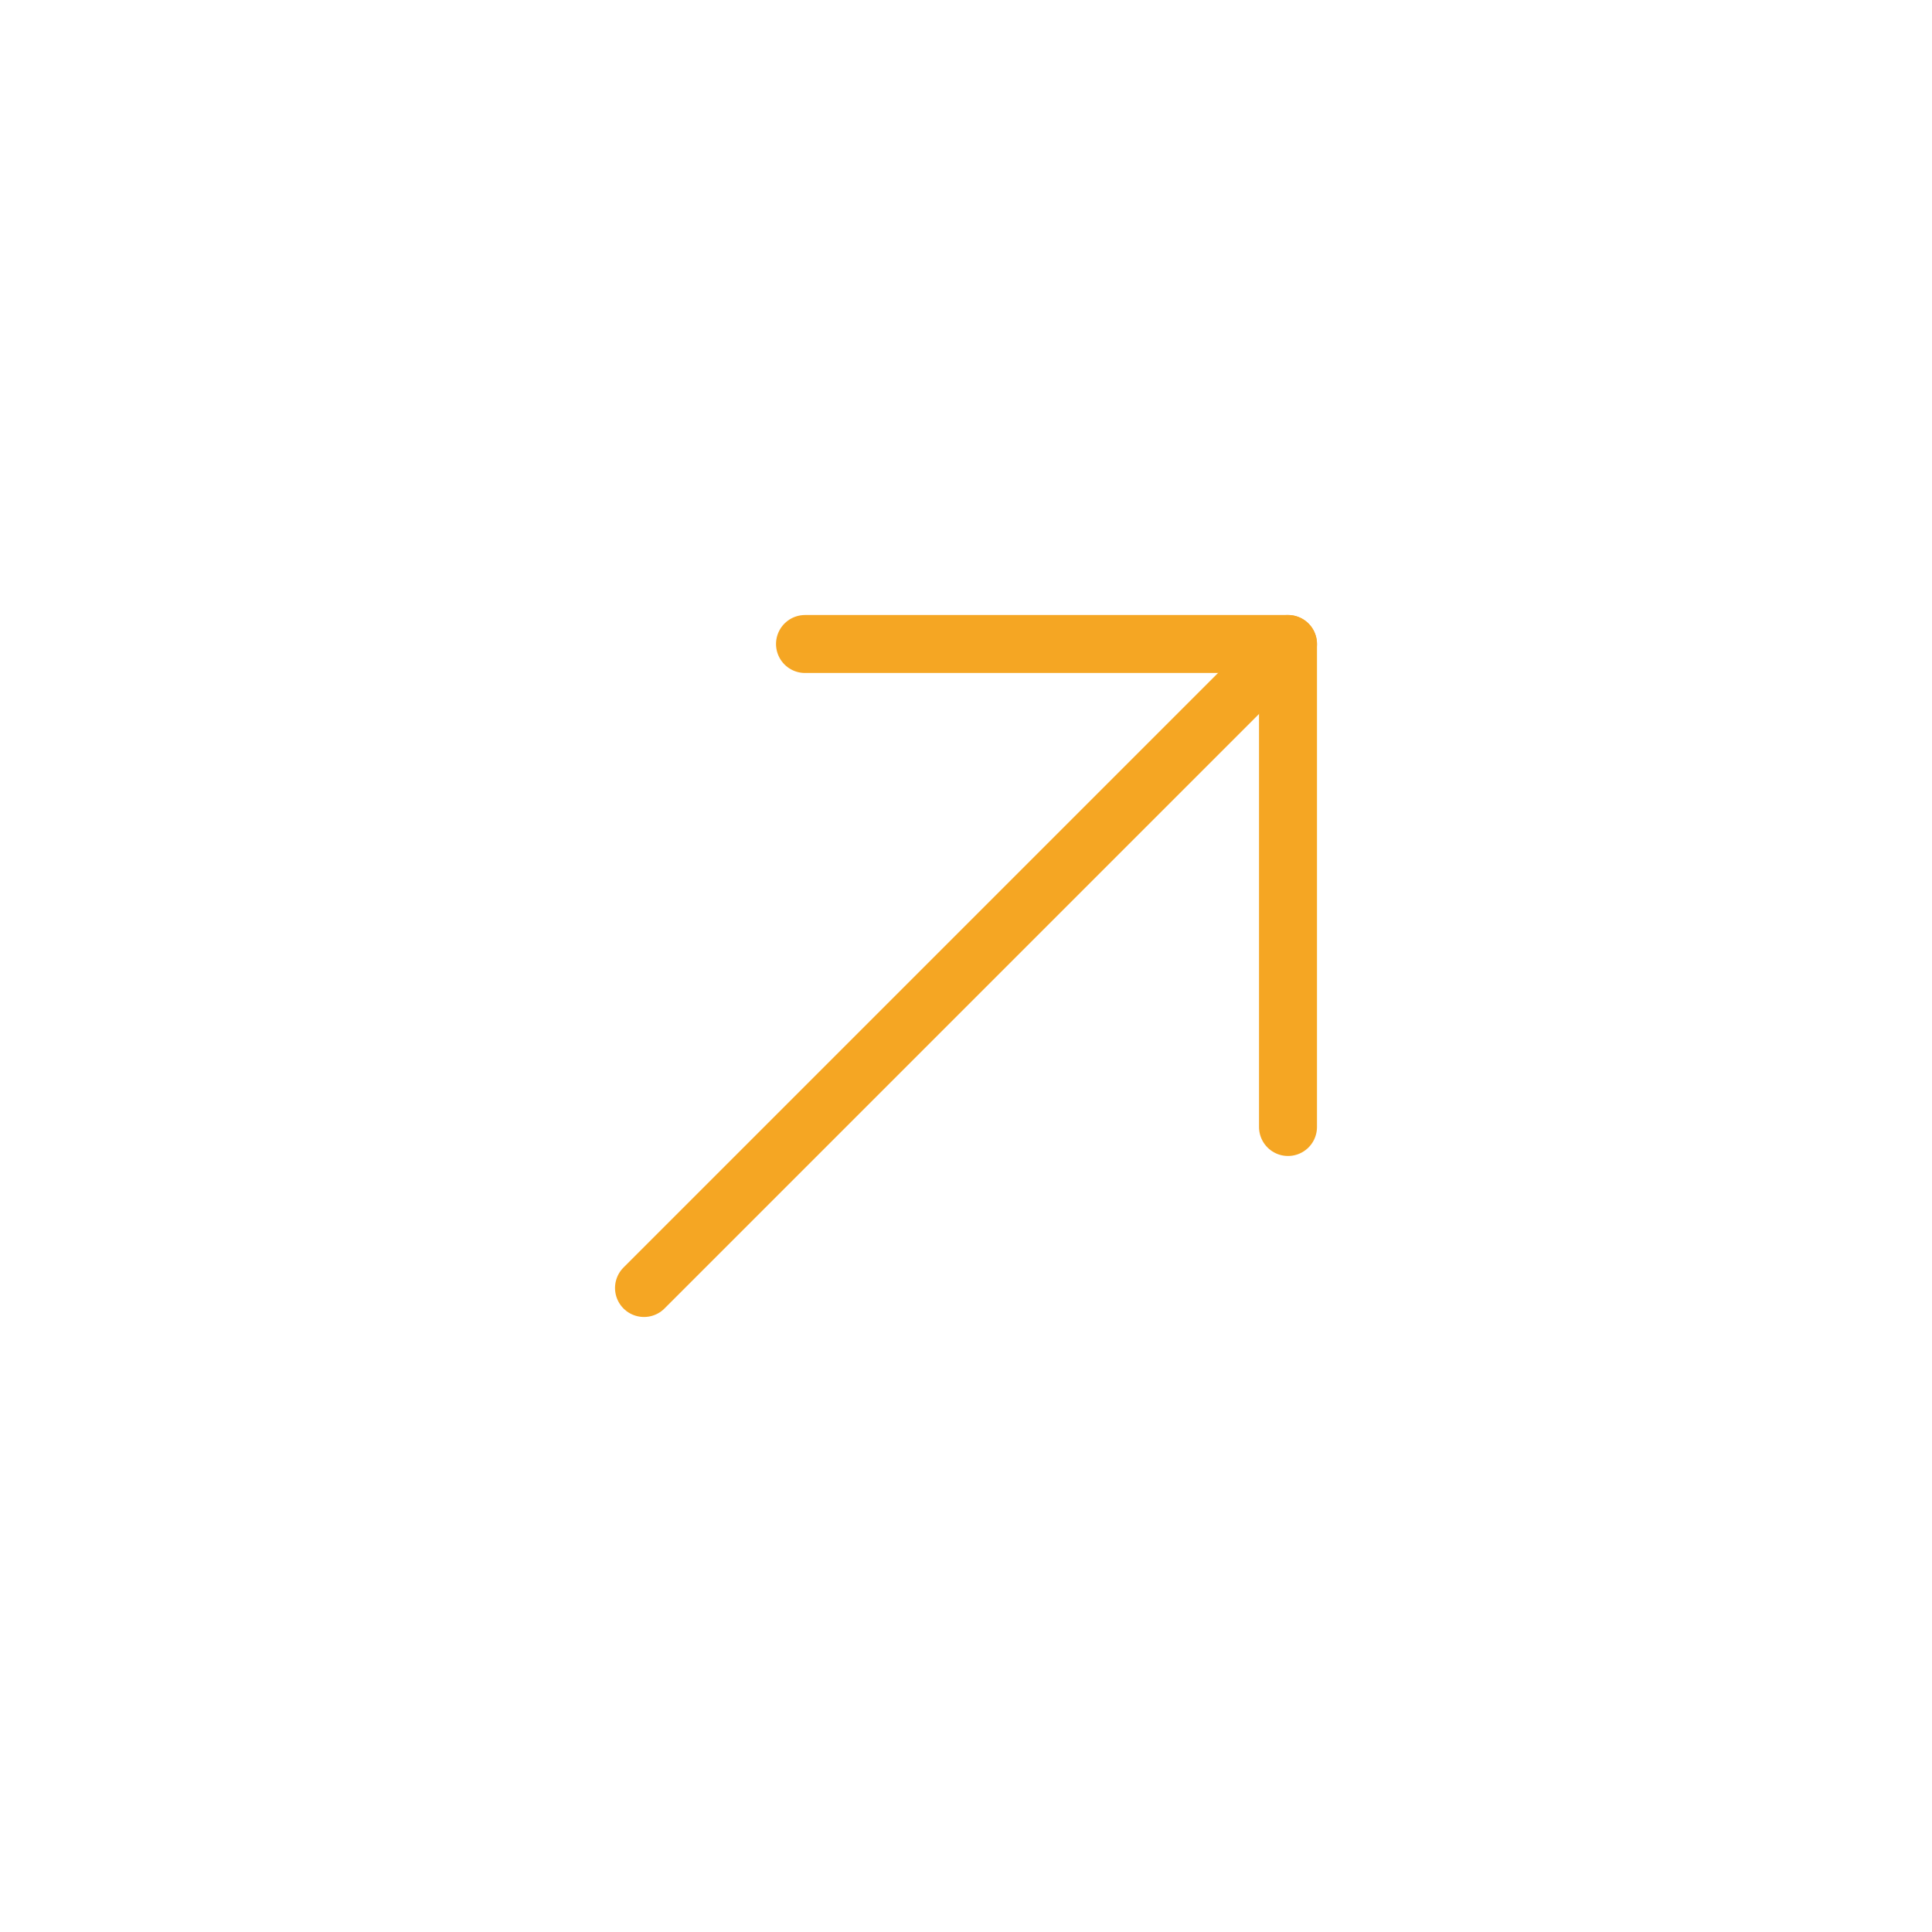
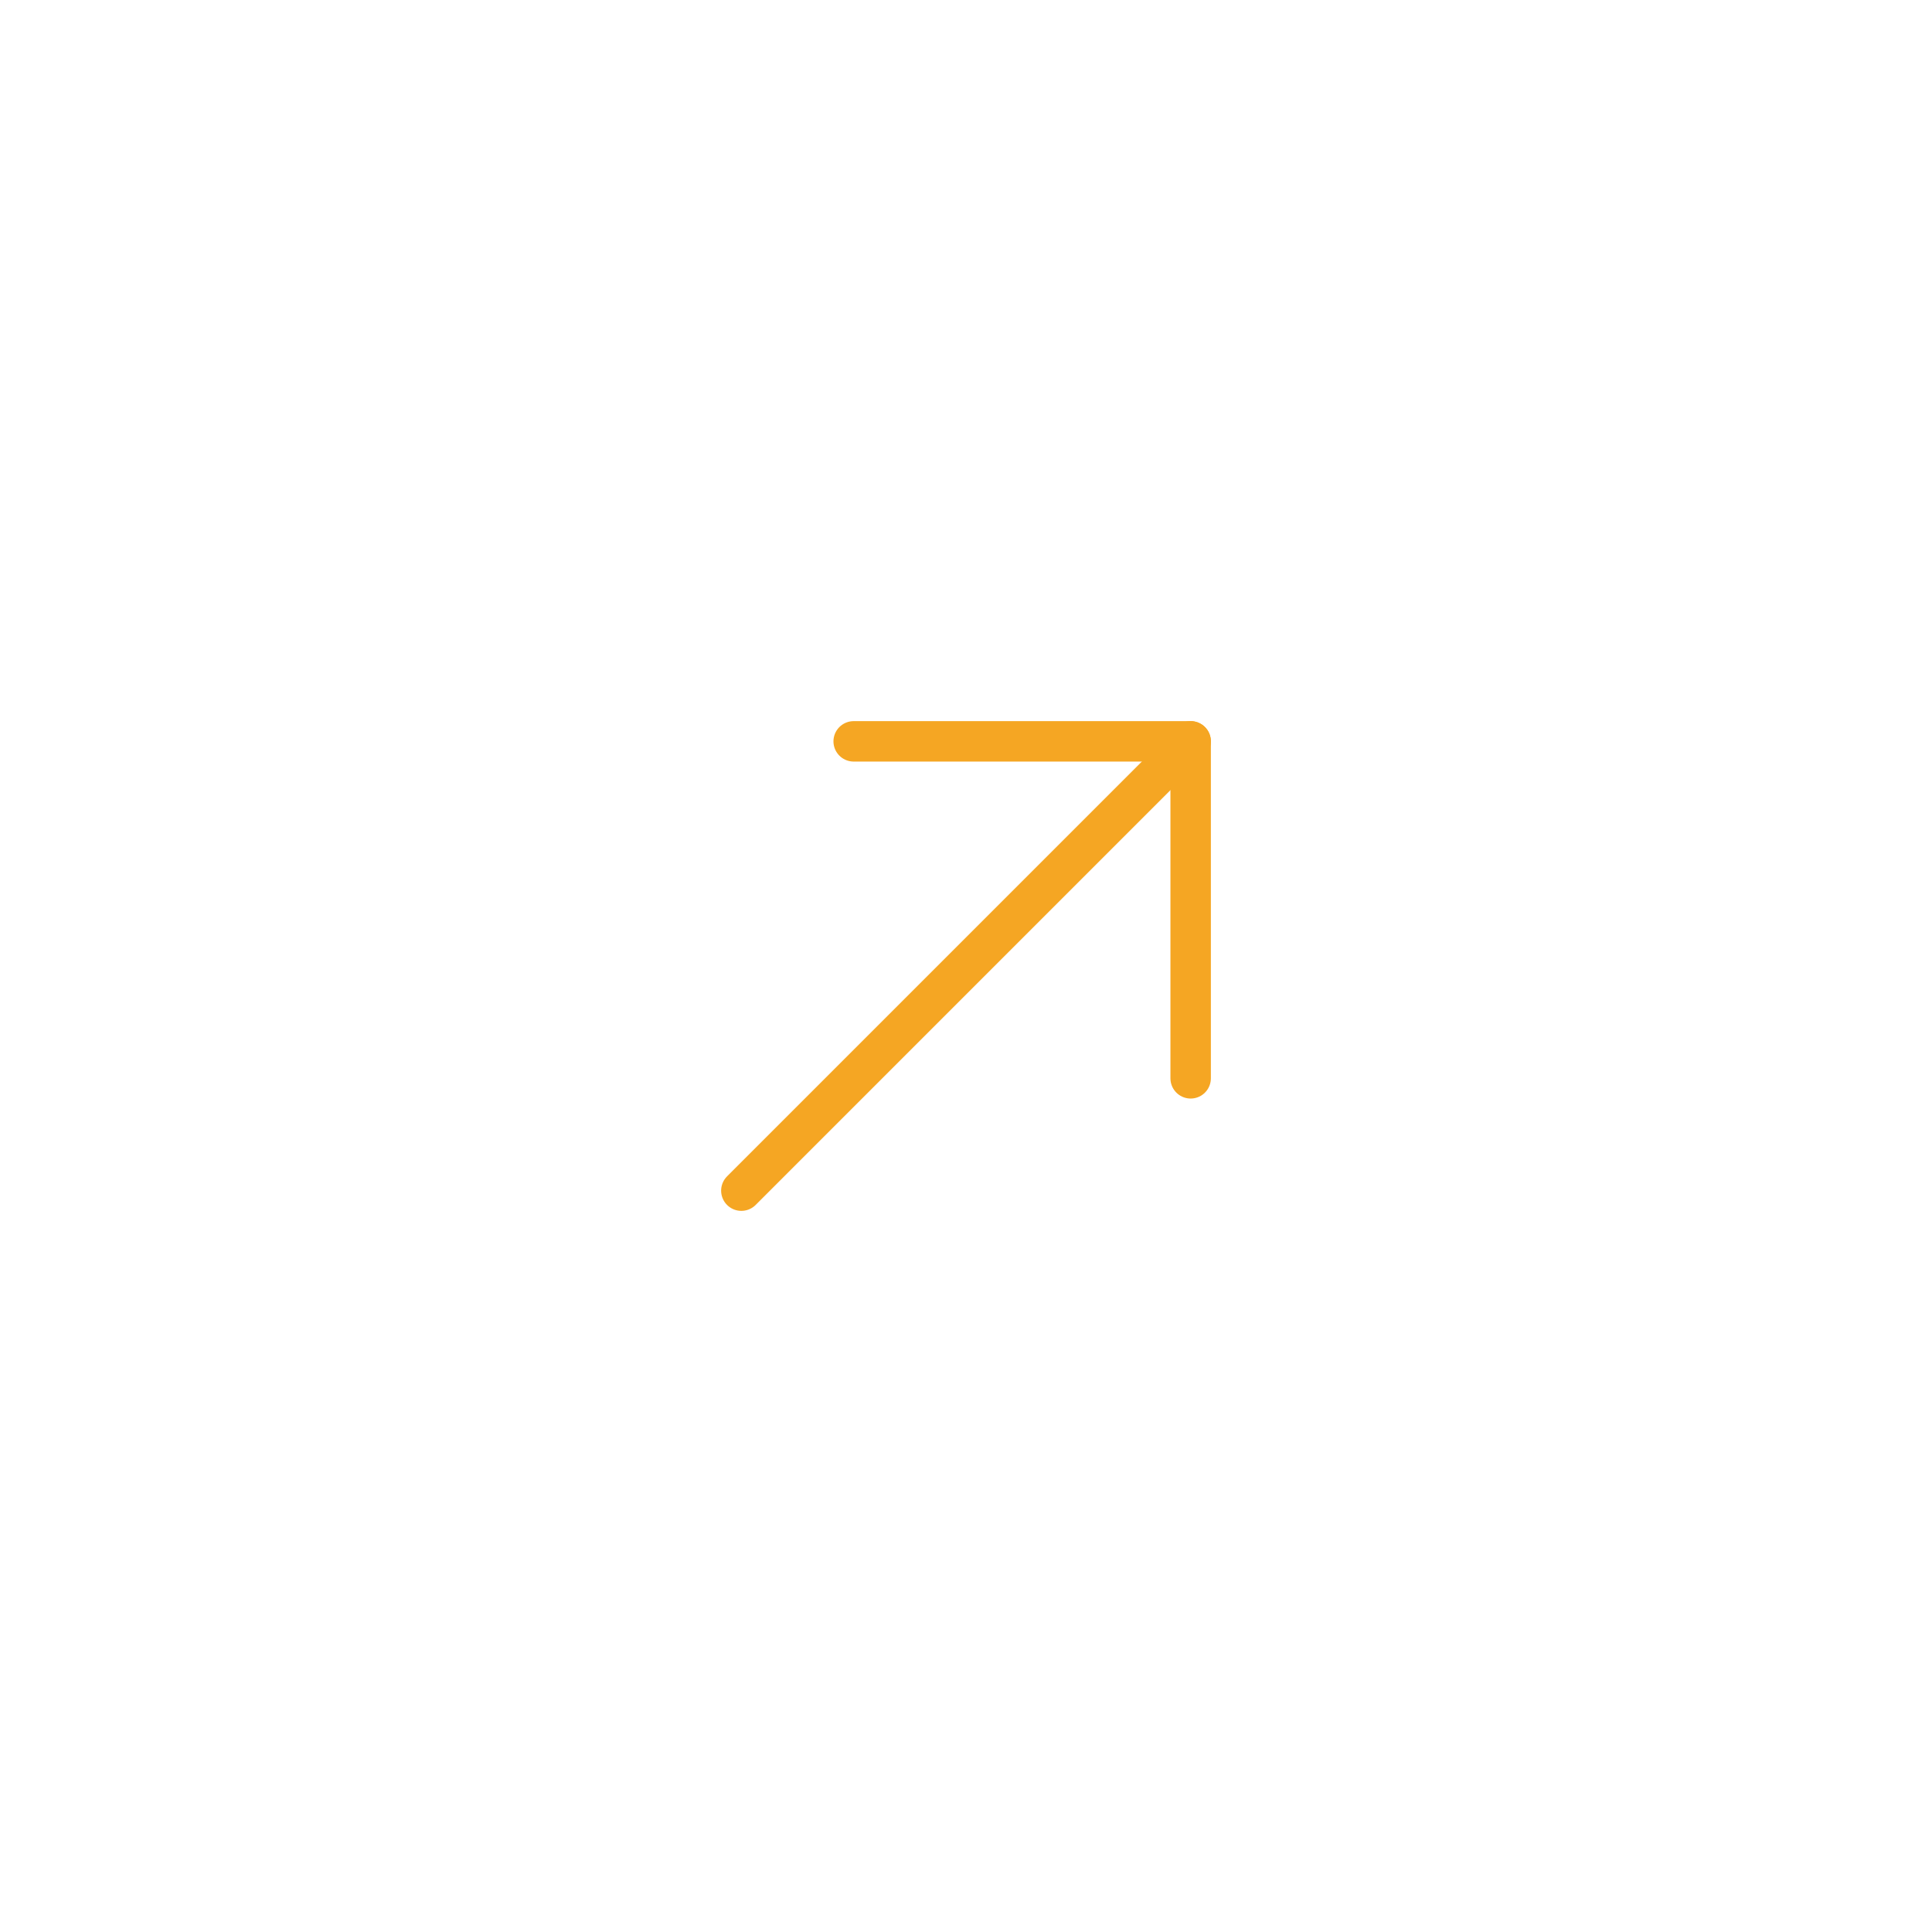
- <svg xmlns="http://www.w3.org/2000/svg" viewBox="25 25 60 60" fill="none">
+ <svg xmlns="http://www.w3.org/2000/svg" viewBox="12 12 86 86" fill="none">
  <defs>
    <style>
    .s      { stroke: #F5A623; stroke-width: 1.8; stroke-linecap: round; stroke-linejoin: round; fill: none; }
    .s-thin { stroke: #F5A623; stroke-width: 1.2; stroke-linecap: round; stroke-linejoin: round; fill: none; }
    .s-dim  { stroke: #F5A623; stroke-width: 1.2; stroke-linecap: round; fill: none; opacity: 0.4; }
    .f      { fill: #F5A623; }
    .f-bg   { fill: #2a1a00; }
  </style>
  </defs>
  <g id="icon-arrow-up-right">
    <line x1="45" y1="65" x2="65" y2="45" class="s" />
    <polyline points="50 45 65 45 65 60" class="s" />
  </g>
</svg>
